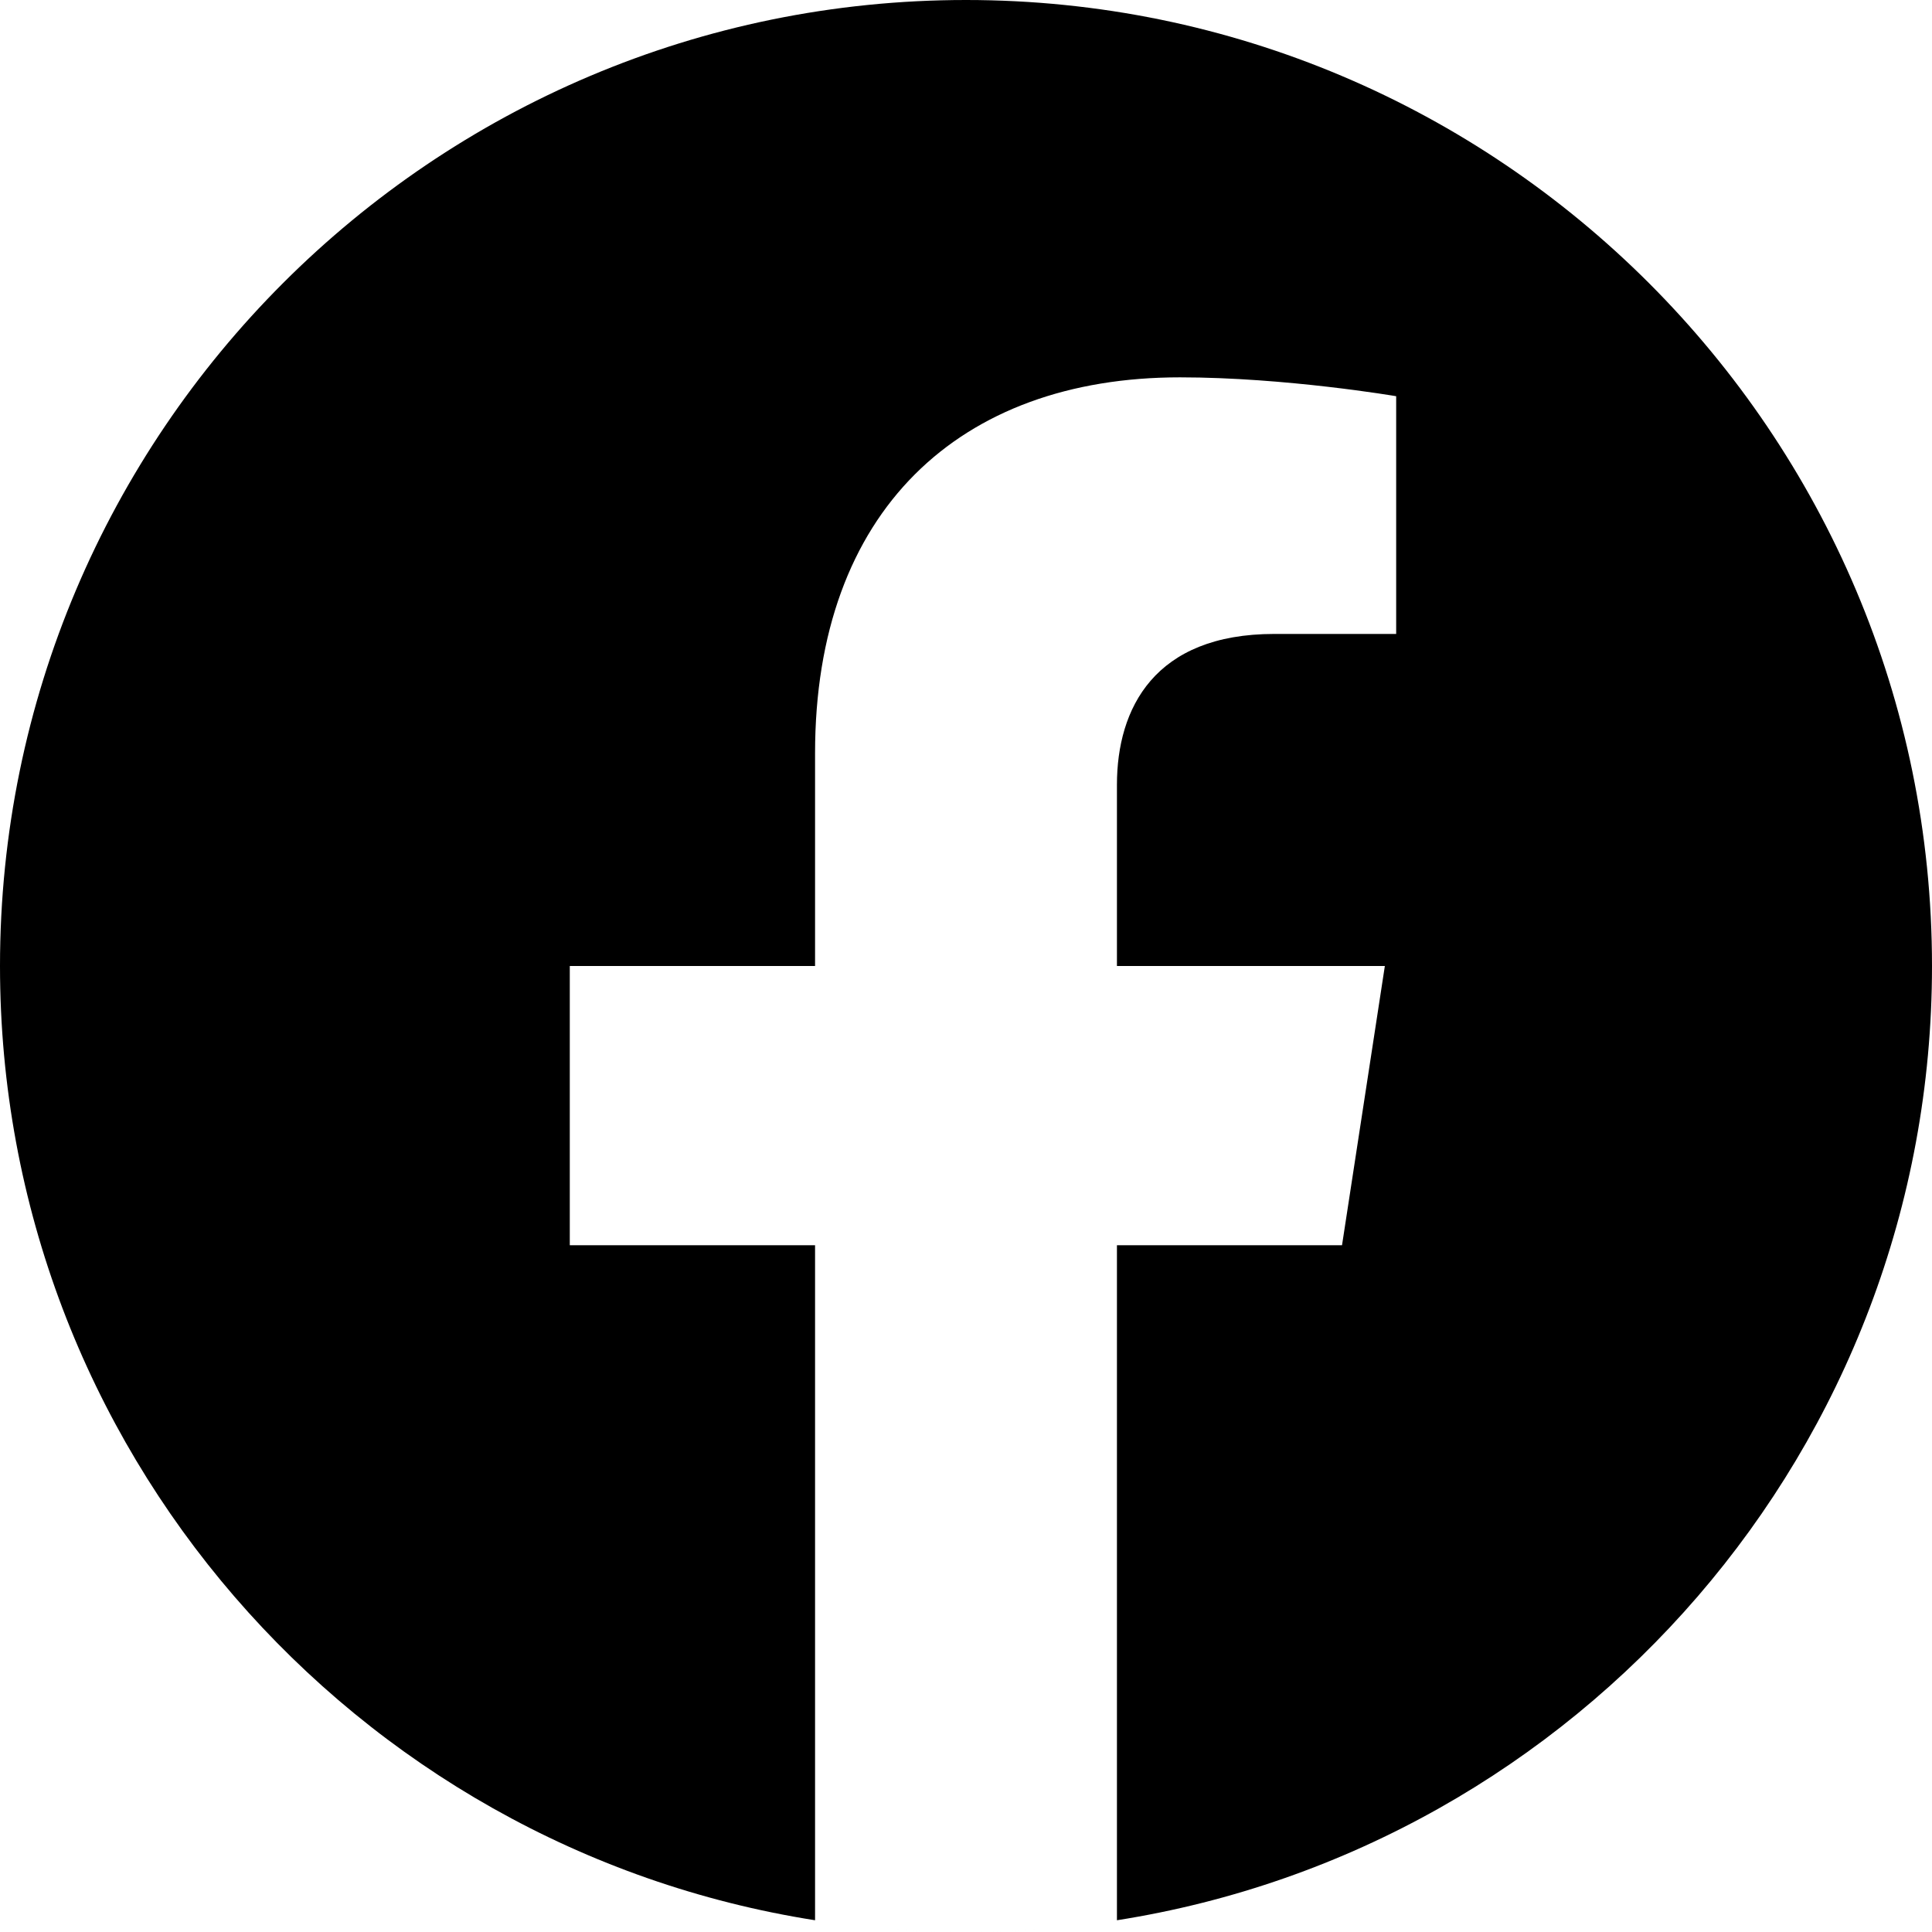
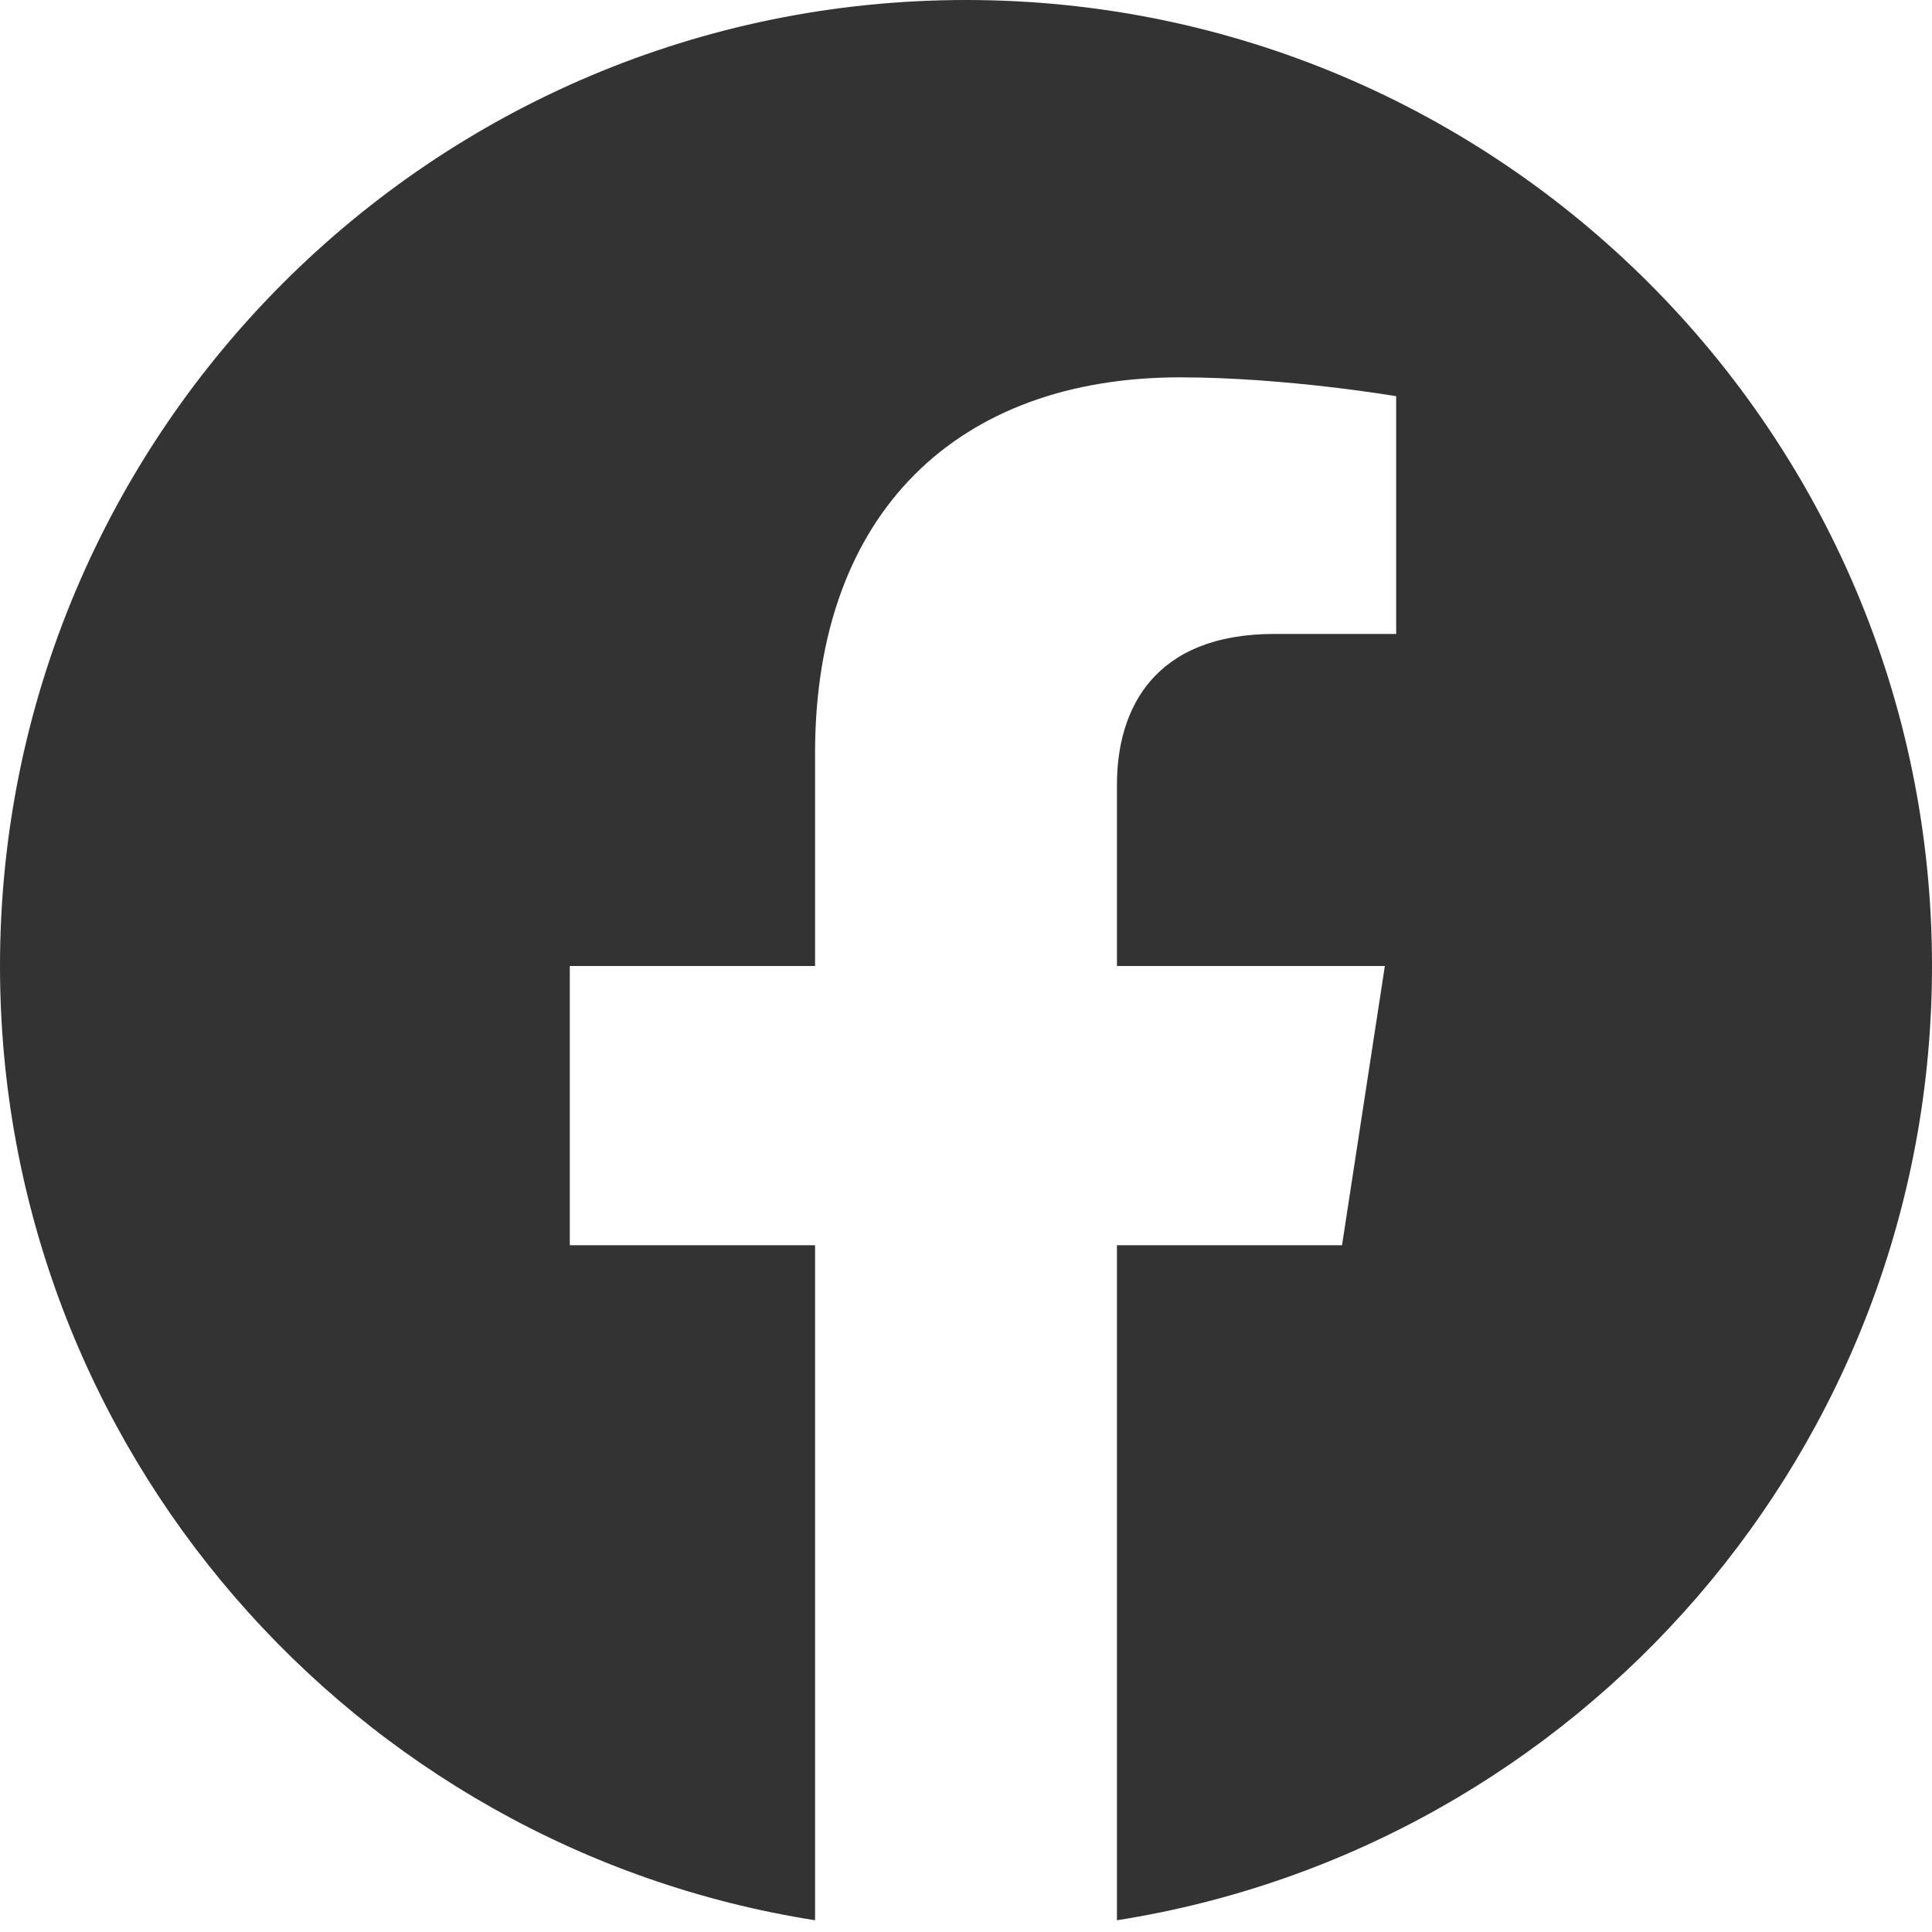
- <svg xmlns="http://www.w3.org/2000/svg" height="100%" style="fill-rule:evenodd;clip-rule:evenodd;stroke-linejoin:round;stroke-miterlimit:2;" version="1.1" viewBox="0 0 512 512" width="100%" xml:space="preserve">
+ <svg xmlns="http://www.w3.org/2000/svg" height="100%" fill-opacity=".8" style="fill-rule:evenodd;clip-rule:evenodd;stroke-linejoin:round;stroke-miterlimit:2;" version="1.1" viewBox="0 0 512 512" width="100%" xml:space="preserve">
  <path d="M255.022,511.998l0.229,0.001l-0.079,0l-0.15,-0.001Zm1.806,0.001l-0.079,0l0.229,-0.001l-0.15,0.001Zm-2.588,-0.005l0.247,0.001l-0.142,0l-0.105,-0.001Zm3.415,0.001l-0.142,0l0.247,-0.001l-0.105,0.001Zm-4.169,-0.007l0.165,0.001l-0.132,-0.001l-0.033,0Zm4.995,0l-0.132,0.001l0.165,-0.001l-0.033,0Zm0.826,-0.009l-0.058,0.001l0.223,-0.003l-0.165,0.002Zm-6.779,-0.002l0.223,0.003l-0.058,-0.001l-0.165,-0.002Zm7.604,-0.01l-0.135,0.002l0.275,-0.004l-0.14,0.002Zm-8.404,-0.002l0.275,0.004l-0.135,-0.002l-0.14,-0.002Zm9.228,-0.012l-0.182,0.003l0.254,-0.005l-0.072,0.002Zm-9.984,-0.002l0.254,0.005l-0.182,-0.003l-0.072,-0.002Zm-0.937,-0.019l0.225,0.005l-0.04,-0.001l-0.185,-0.004Zm11.745,0.004l-0.04,0.001l0.225,-0.005l-0.185,0.004Zm-12.567,-0.025l0.309,0.008l-0.125,-0.003l-0.184,-0.005Zm13.39,0.005l-0.125,0.003l0.309,-0.008l-0.184,0.005Zm0.823,-0.022l-0.201,0.006l0.316,-0.009l-0.115,0.003Zm-14.967,-0.003l0.316,0.009l-0.201,-0.006l-0.115,-0.003Zm-0.72,-0.022l0.225,0.007l-0.212,-0.007l-0.194,-0.006l0.181,0.006Zm16.509,0l-0.212,0.007l0.225,-0.007l0.181,-0.006l-0.194,0.006Zm0.821,-0.027l-0.112,0.004l0.345,-0.012l-0.233,0.008Zm-18.371,-0.008l0.345,0.012l-0.112,-0.004l-0.233,-0.008Zm-0.749,-0.028l0.362,0.013l-0.201,-0.007l-0.161,-0.006Zm19.941,0.006l-0.201,0.007l0.362,-0.013l-0.161,0.006Zm-20.676,-0.036l0.354,0.015l-0.277,-0.011l-0.077,-0.004Zm21.495,0.004l-0.277,0.011l0.354,-0.015l-0.077,0.004Zm-22.525,-0.049l0.38,0.017l-0.093,-0.003l-0.287,-0.014Zm23.345,0.014l-0.093,0.003l0.38,-0.017l-0.287,0.014Zm-24.084,-0.048l0.394,0.018l-0.186,-0.008l-0.208,-0.01Zm24.902,0.01l-0.186,0.008l0.394,-0.018l-0.208,0.01Zm-25.63,-0.047l0.397,0.02l-0.279,-0.013l-0.118,-0.007Zm26.448,0.007l-0.279,0.013l0.397,-0.02l-0.118,0.007Zm0.818,-0.043l-0.362,0.019l0.321,-0.017l0.378,-0.021l-0.337,0.019Zm-27.925,0.002l0.321,0.017l-0.362,-0.019l-0.337,-0.019l0.378,0.021Zm28.741,-0.048l-0.16,0.009l0.406,-0.023l-0.246,0.014Zm-29.844,-0.014l0.406,0.023l-0.16,-0.009l-0.246,-0.014Zm-0.722,-0.043l0.405,0.024l-0.253,-0.014l-0.152,-0.01Zm31.382,0.01l-0.253,0.014l0.405,-0.024l-0.152,0.01Zm-32.071,-0.053l0.365,0.023l-0.34,-0.021l-0.342,-0.022l0.317,0.02Zm32.887,0.002l-0.34,0.021l0.365,-0.023l0.317,-0.02l-0.342,0.022Zm0.814,-0.053l-0.122,0.008l0.387,-0.026l-0.265,0.018Zm-34.755,-0.018l0.387,0.026l-0.122,-0.008l-0.265,-0.018Zm-0.721,-0.05l0.38,0.027l-0.208,-0.014l-0.172,-0.013Zm36.29,0.013l-0.208,0.014l0.38,-0.027l-0.172,0.013Zm-37.009,-0.064l0.349,0.025l-0.271,-0.019l-0.078,-0.006Zm37.822,0.006l-0.271,0.019l0.349,-0.025l-0.078,0.006Zm-38.789,-0.079l0.306,0.023l-0.074,-0.005l-0.232,-0.018Zm39.602,0.018l-0.074,0.005l0.306,-0.023l-0.232,0.018Zm0.811,-0.063l-0.146,0.011l0.311,-0.025l-0.165,0.014Zm-41.157,-0.014l0.311,0.025l-0.146,-0.011l-0.165,-0.014Zm-0.725,-0.059l0.264,0.022l-0.186,-0.015l-0.078,-0.007Zm42.694,0.007l-0.186,0.015l0.264,-0.022l-0.078,0.007Zm-43.492,-0.074l0.079,0.007l-0.013,-0.001l-0.066,-0.006Zm44.302,0.006l-0.013,0.001l0.079,-0.007l-0.066,0.006Zm0.81,-0.071l-0.072,0.006l0.181,-0.016l-0.109,0.01Zm-45.965,-0.01l0.181,0.016l-0.072,-0.006l-0.109,-0.01Zm-0.75,-0.068l0.135,0.013l-0.084,-0.008l-0.051,-0.005Zm47.523,0.005l-0.084,0.008l0.135,-0.013l-0.051,0.005Zm-63.736,-2.025c-122.319,-19.226 -216,-125.203 -216,-252.887c0,-141.29 114.71,-256 256,-256c141.29,0 256,114.71 256,256c0,127.684 -93.681,233.661 -216,252.887l0,-178.887l59.65,0l11.35,-74l-71,0l0,-48.021c0,-20.245 9.918,-39.979 41.719,-39.979l32.281,0l0,-63c0,0 -29.296,-5 -57.305,-5c-58.476,0 -96.695,35.44 -96.695,99.6l0,56.4l-65,0l0,74l65,0l0,178.887Z" />
</svg>
